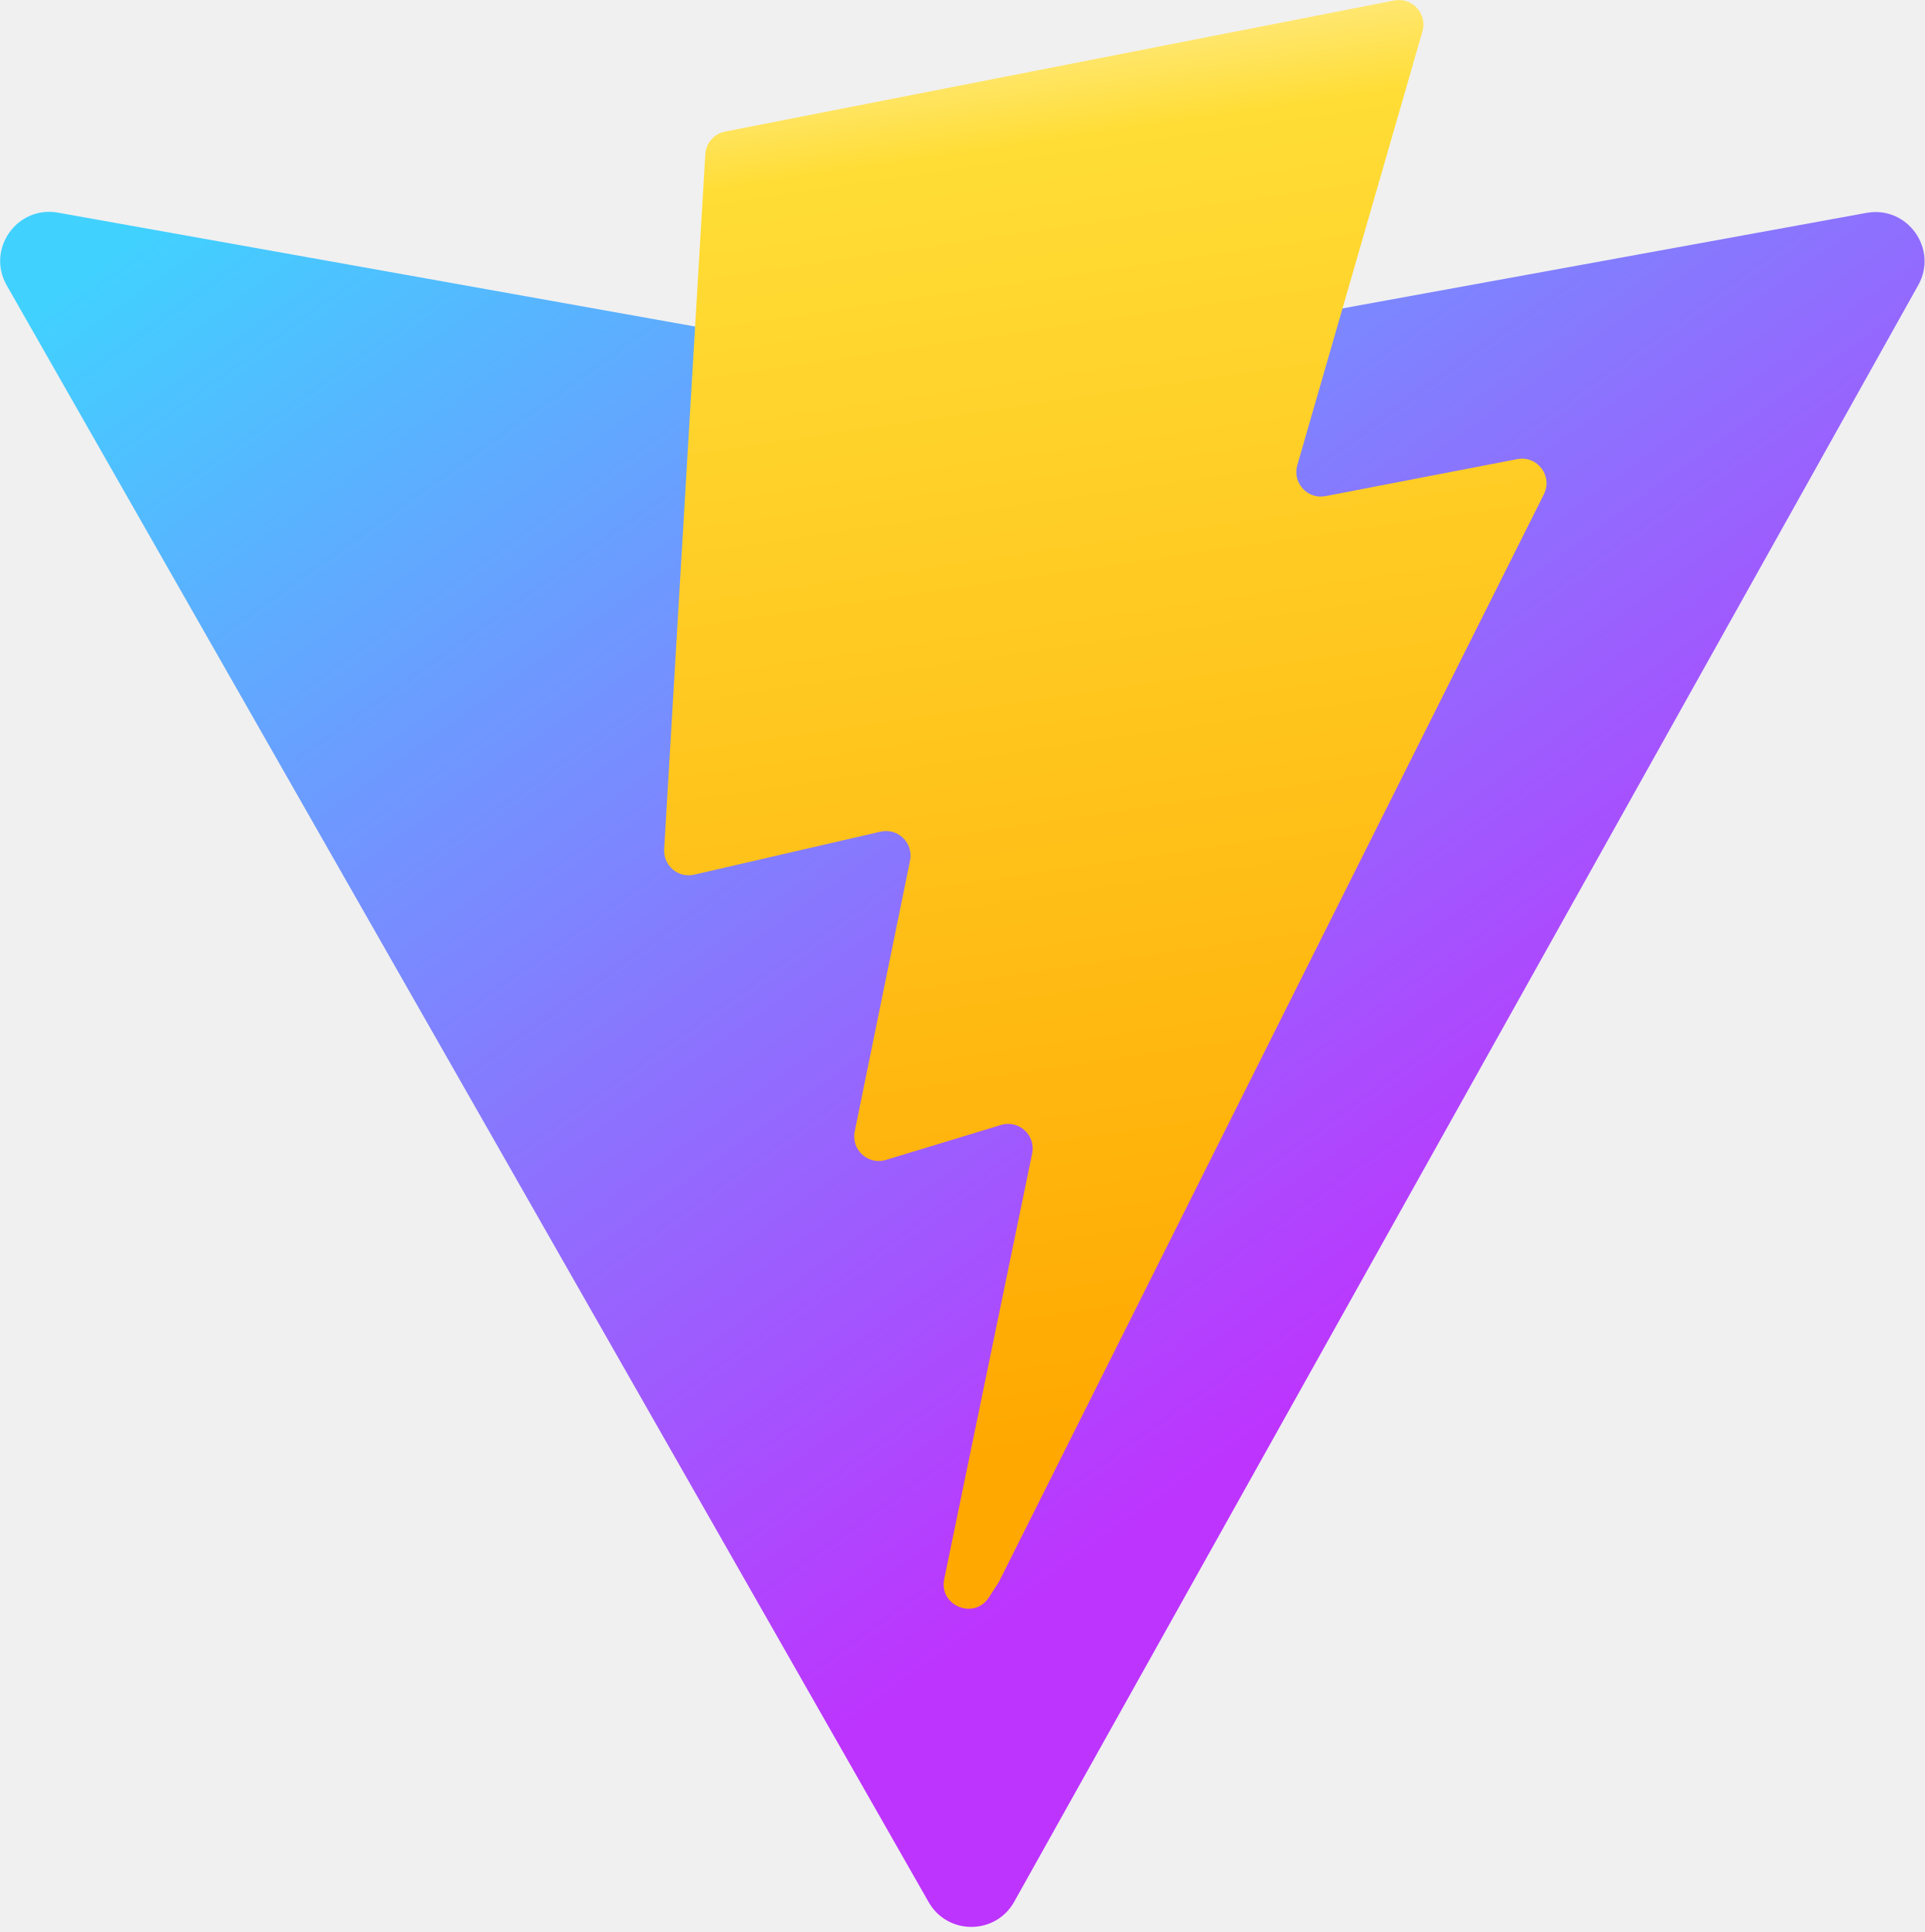
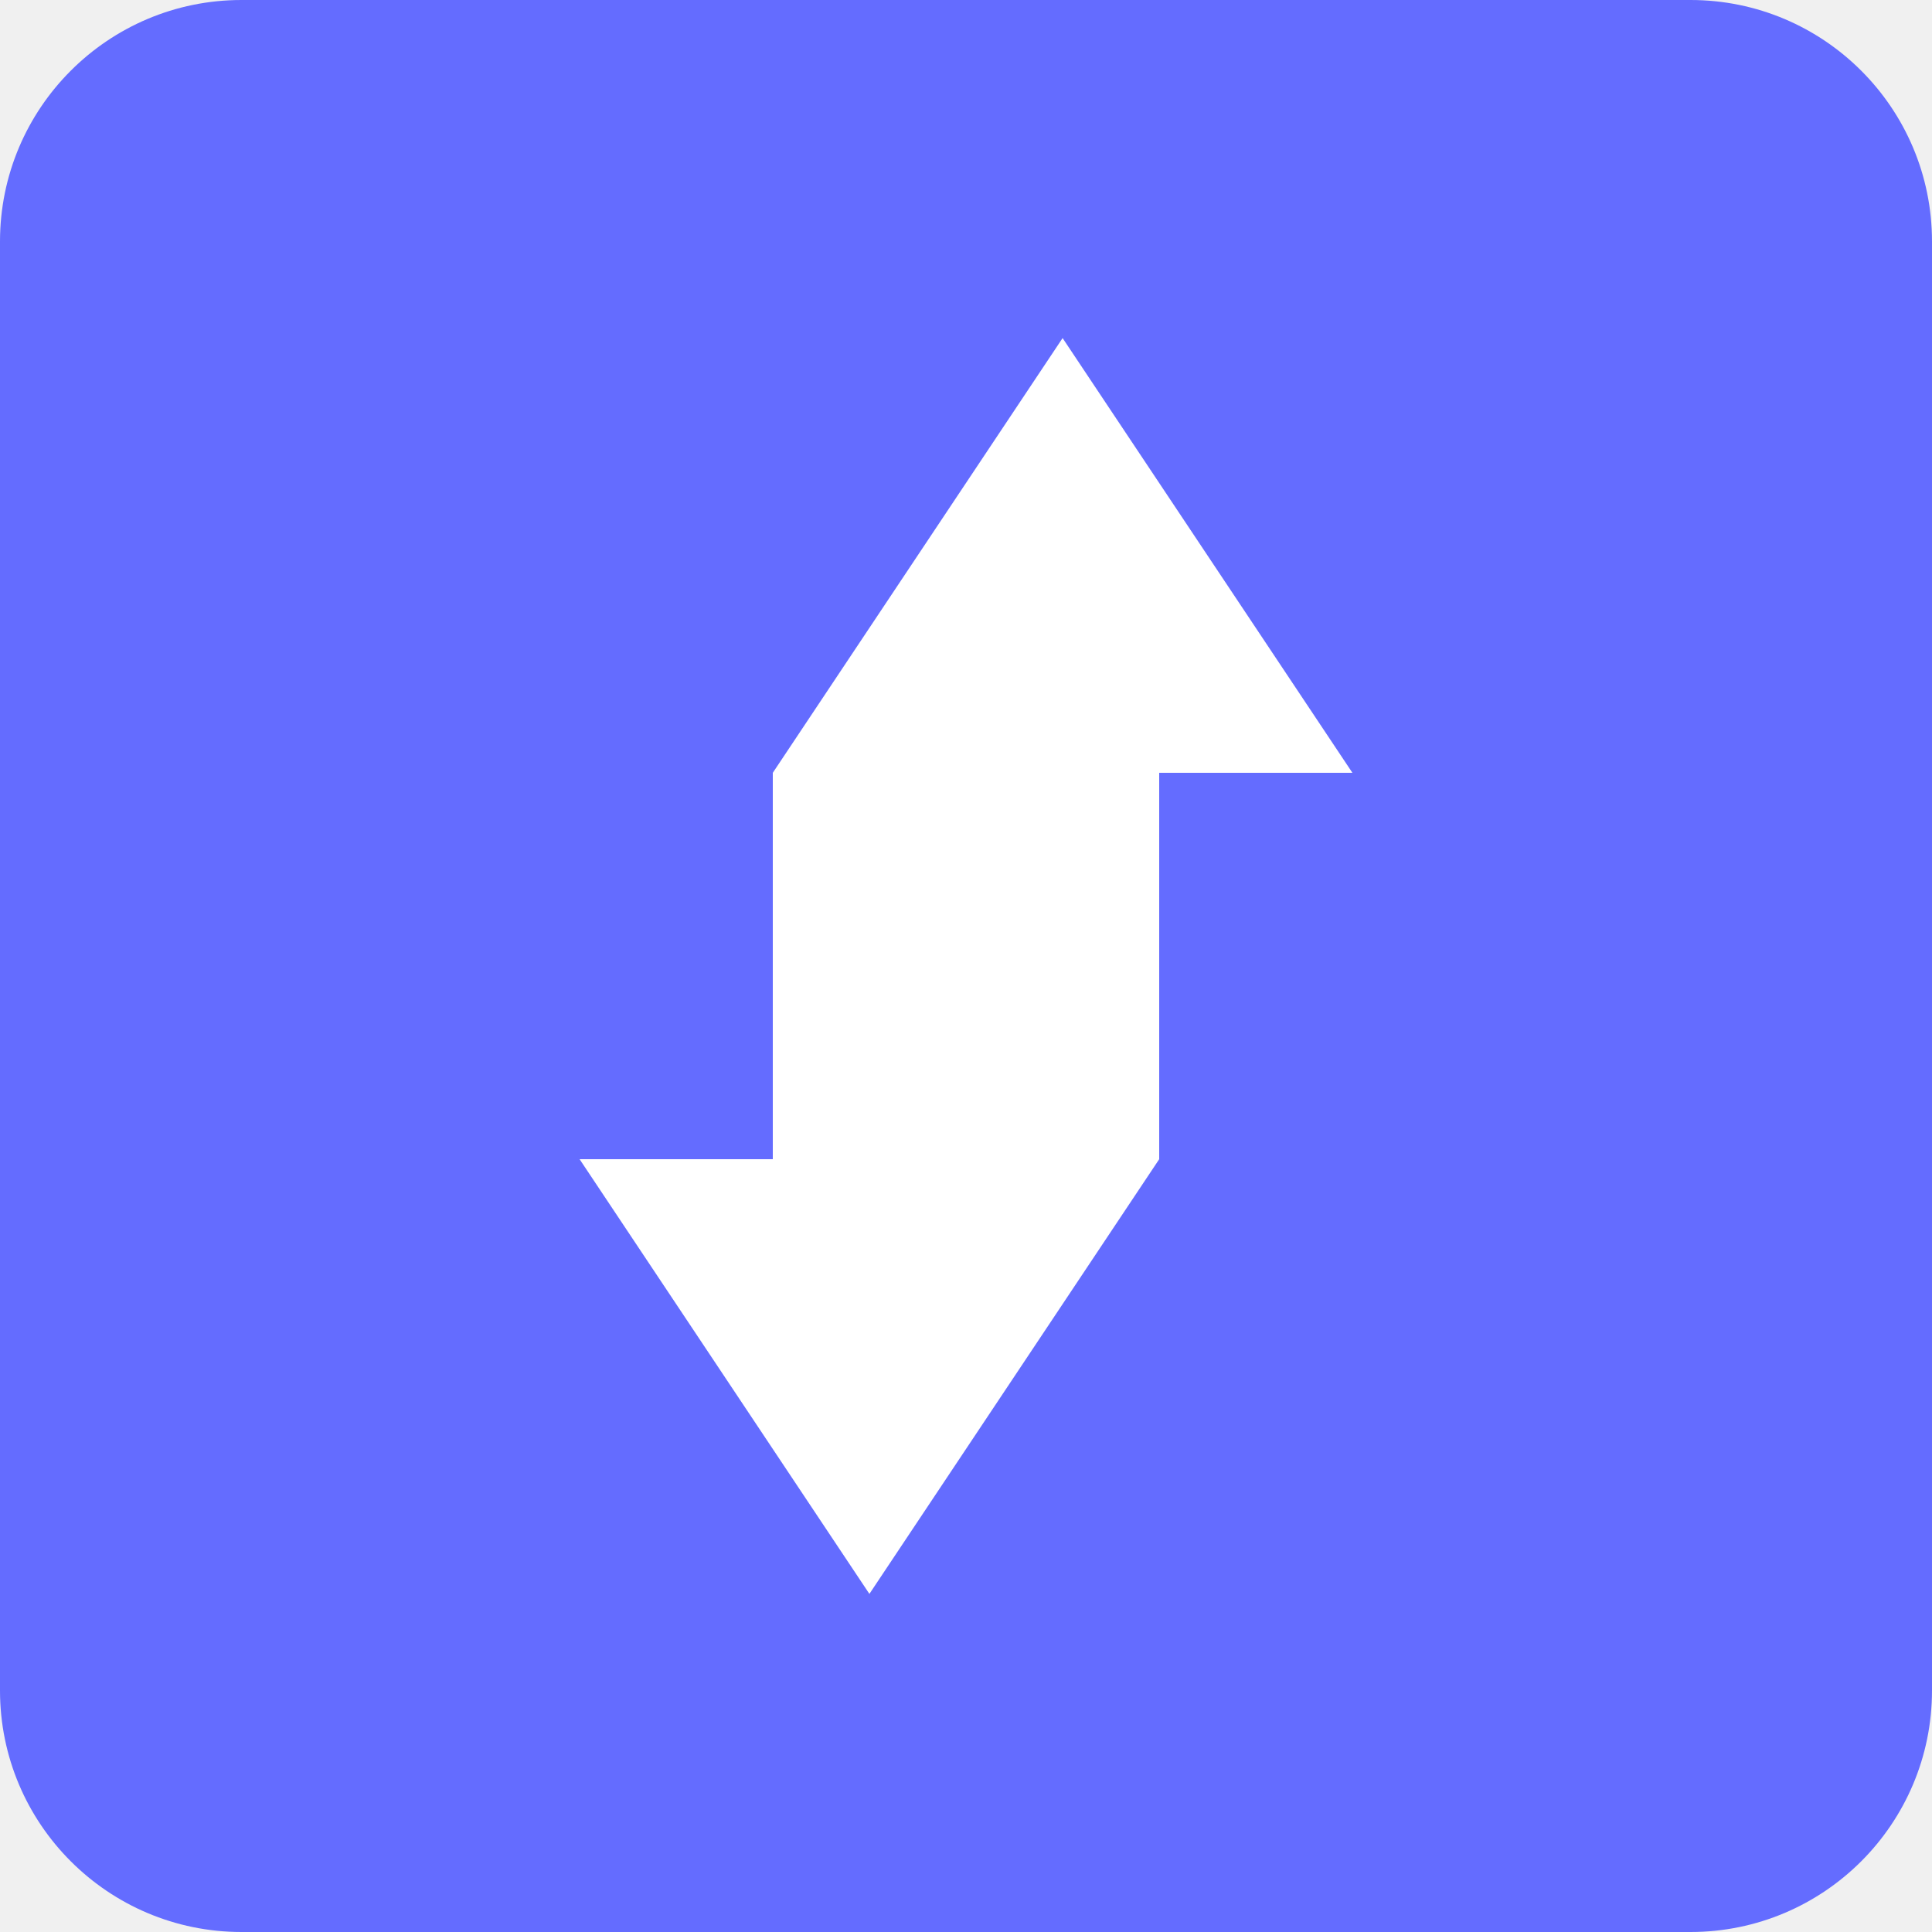
- <svg xmlns="http://www.w3.org/2000/svg" aria-hidden="true" role="img" class="iconify iconify--logos" width="31.88" height="32" preserveAspectRatio="xMidYMid meet" viewBox="0 0 256 257">
-   <defs>
-     <linearGradient id="IconifyId1813088fe1fbc01fb466" x1="-.828%" x2="57.636%" y1="7.652%" y2="78.411%">
-       <stop offset="0%" stop-color="#41D1FF" />
-       <stop offset="100%" stop-color="#BD34FE" />
-     </linearGradient>
-     <linearGradient id="IconifyId1813088fe1fbc01fb467" x1="43.376%" x2="50.316%" y1="2.242%" y2="89.03%">
-       <stop offset="0%" stop-color="#FFEA83" />
-       <stop offset="8.333%" stop-color="#FFDD35" />
-       <stop offset="100%" stop-color="#FFA800" />
-     </linearGradient>
-   </defs>
-   <path fill="url(#IconifyId1813088fe1fbc01fb466)" d="M255.153 37.938L134.897 252.976c-2.483 4.44-8.862 4.466-11.382.048L.875 37.958c-2.746-4.814 1.371-10.646 6.827-9.67l120.385 21.517a6.537 6.537 0 0 0 2.322-.004l117.867-21.483c5.438-.991 9.574 4.796 6.877 9.62Z" />
-   <path fill="url(#IconifyId1813088fe1fbc01fb467)" d="M185.432.063L96.44 17.501a3.268 3.268 0 0 0-2.634 3.014l-5.474 92.456a3.268 3.268 0 0 0 3.997 3.378l24.777-5.718c2.318-.535 4.413 1.507 3.936 3.838l-7.361 36.047c-.495 2.426 1.782 4.5 4.151 3.78l15.304-4.649c2.372-.72 4.652 1.36 4.15 3.788l-11.698 56.621c-.732 3.542 3.979 5.473 5.943 2.437l1.313-2.028l72.516-144.72c1.215-2.423-.88-5.186-3.54-4.672l-25.505 4.922c-2.396.462-4.435-1.77-3.759-4.114l16.646-57.705c.677-2.35-1.37-4.583-3.769-4.113Z" />
+ <svg xmlns="http://www.w3.org/2000/svg" width="32" height="32" viewBox="0 0 32 32" fill="none">
+   <rect width="32" height="32" rx="4" fill="#646CFF" />
+   <path d="M22.4 12.8L17.6 5.6L12.8 12.8H16V19.2H19.2V12.8H22.4Z" fill="white" />
+   <path d="M9.6 19.2L14.4 26.4L19.2 19.2H16V12.8H12.8V19.2H9.6Z" fill="white" />
</svg>
